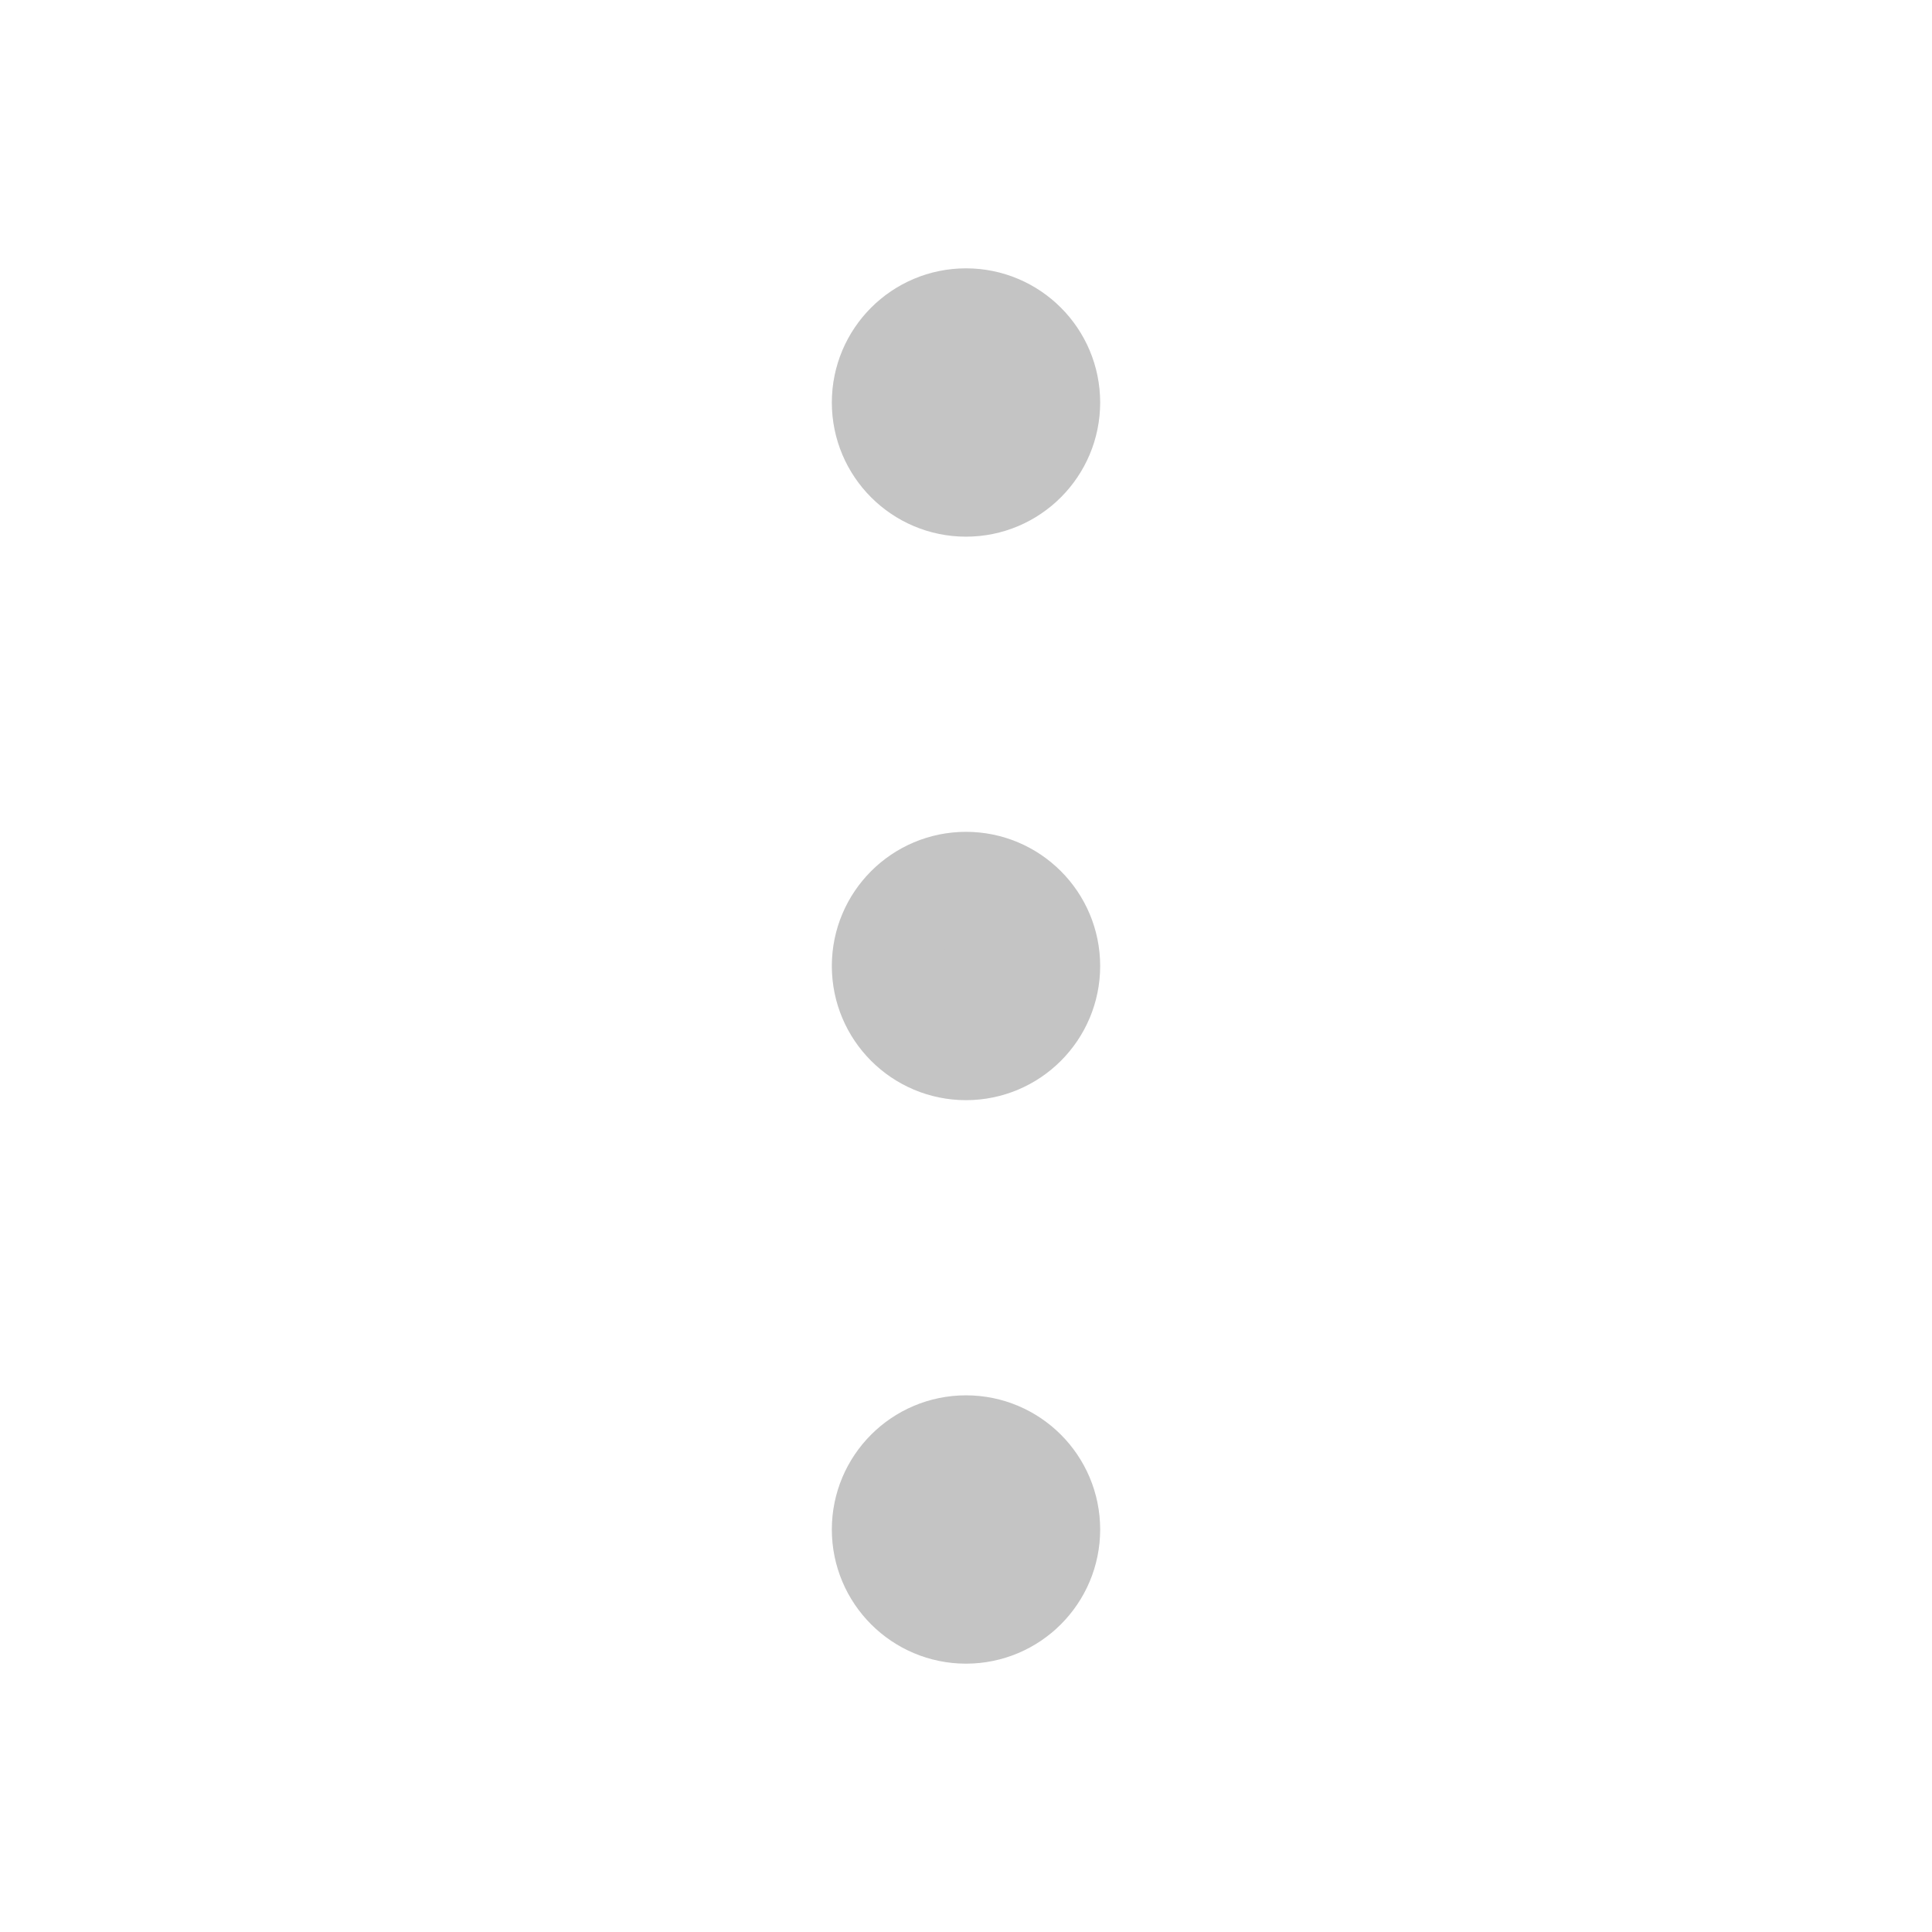
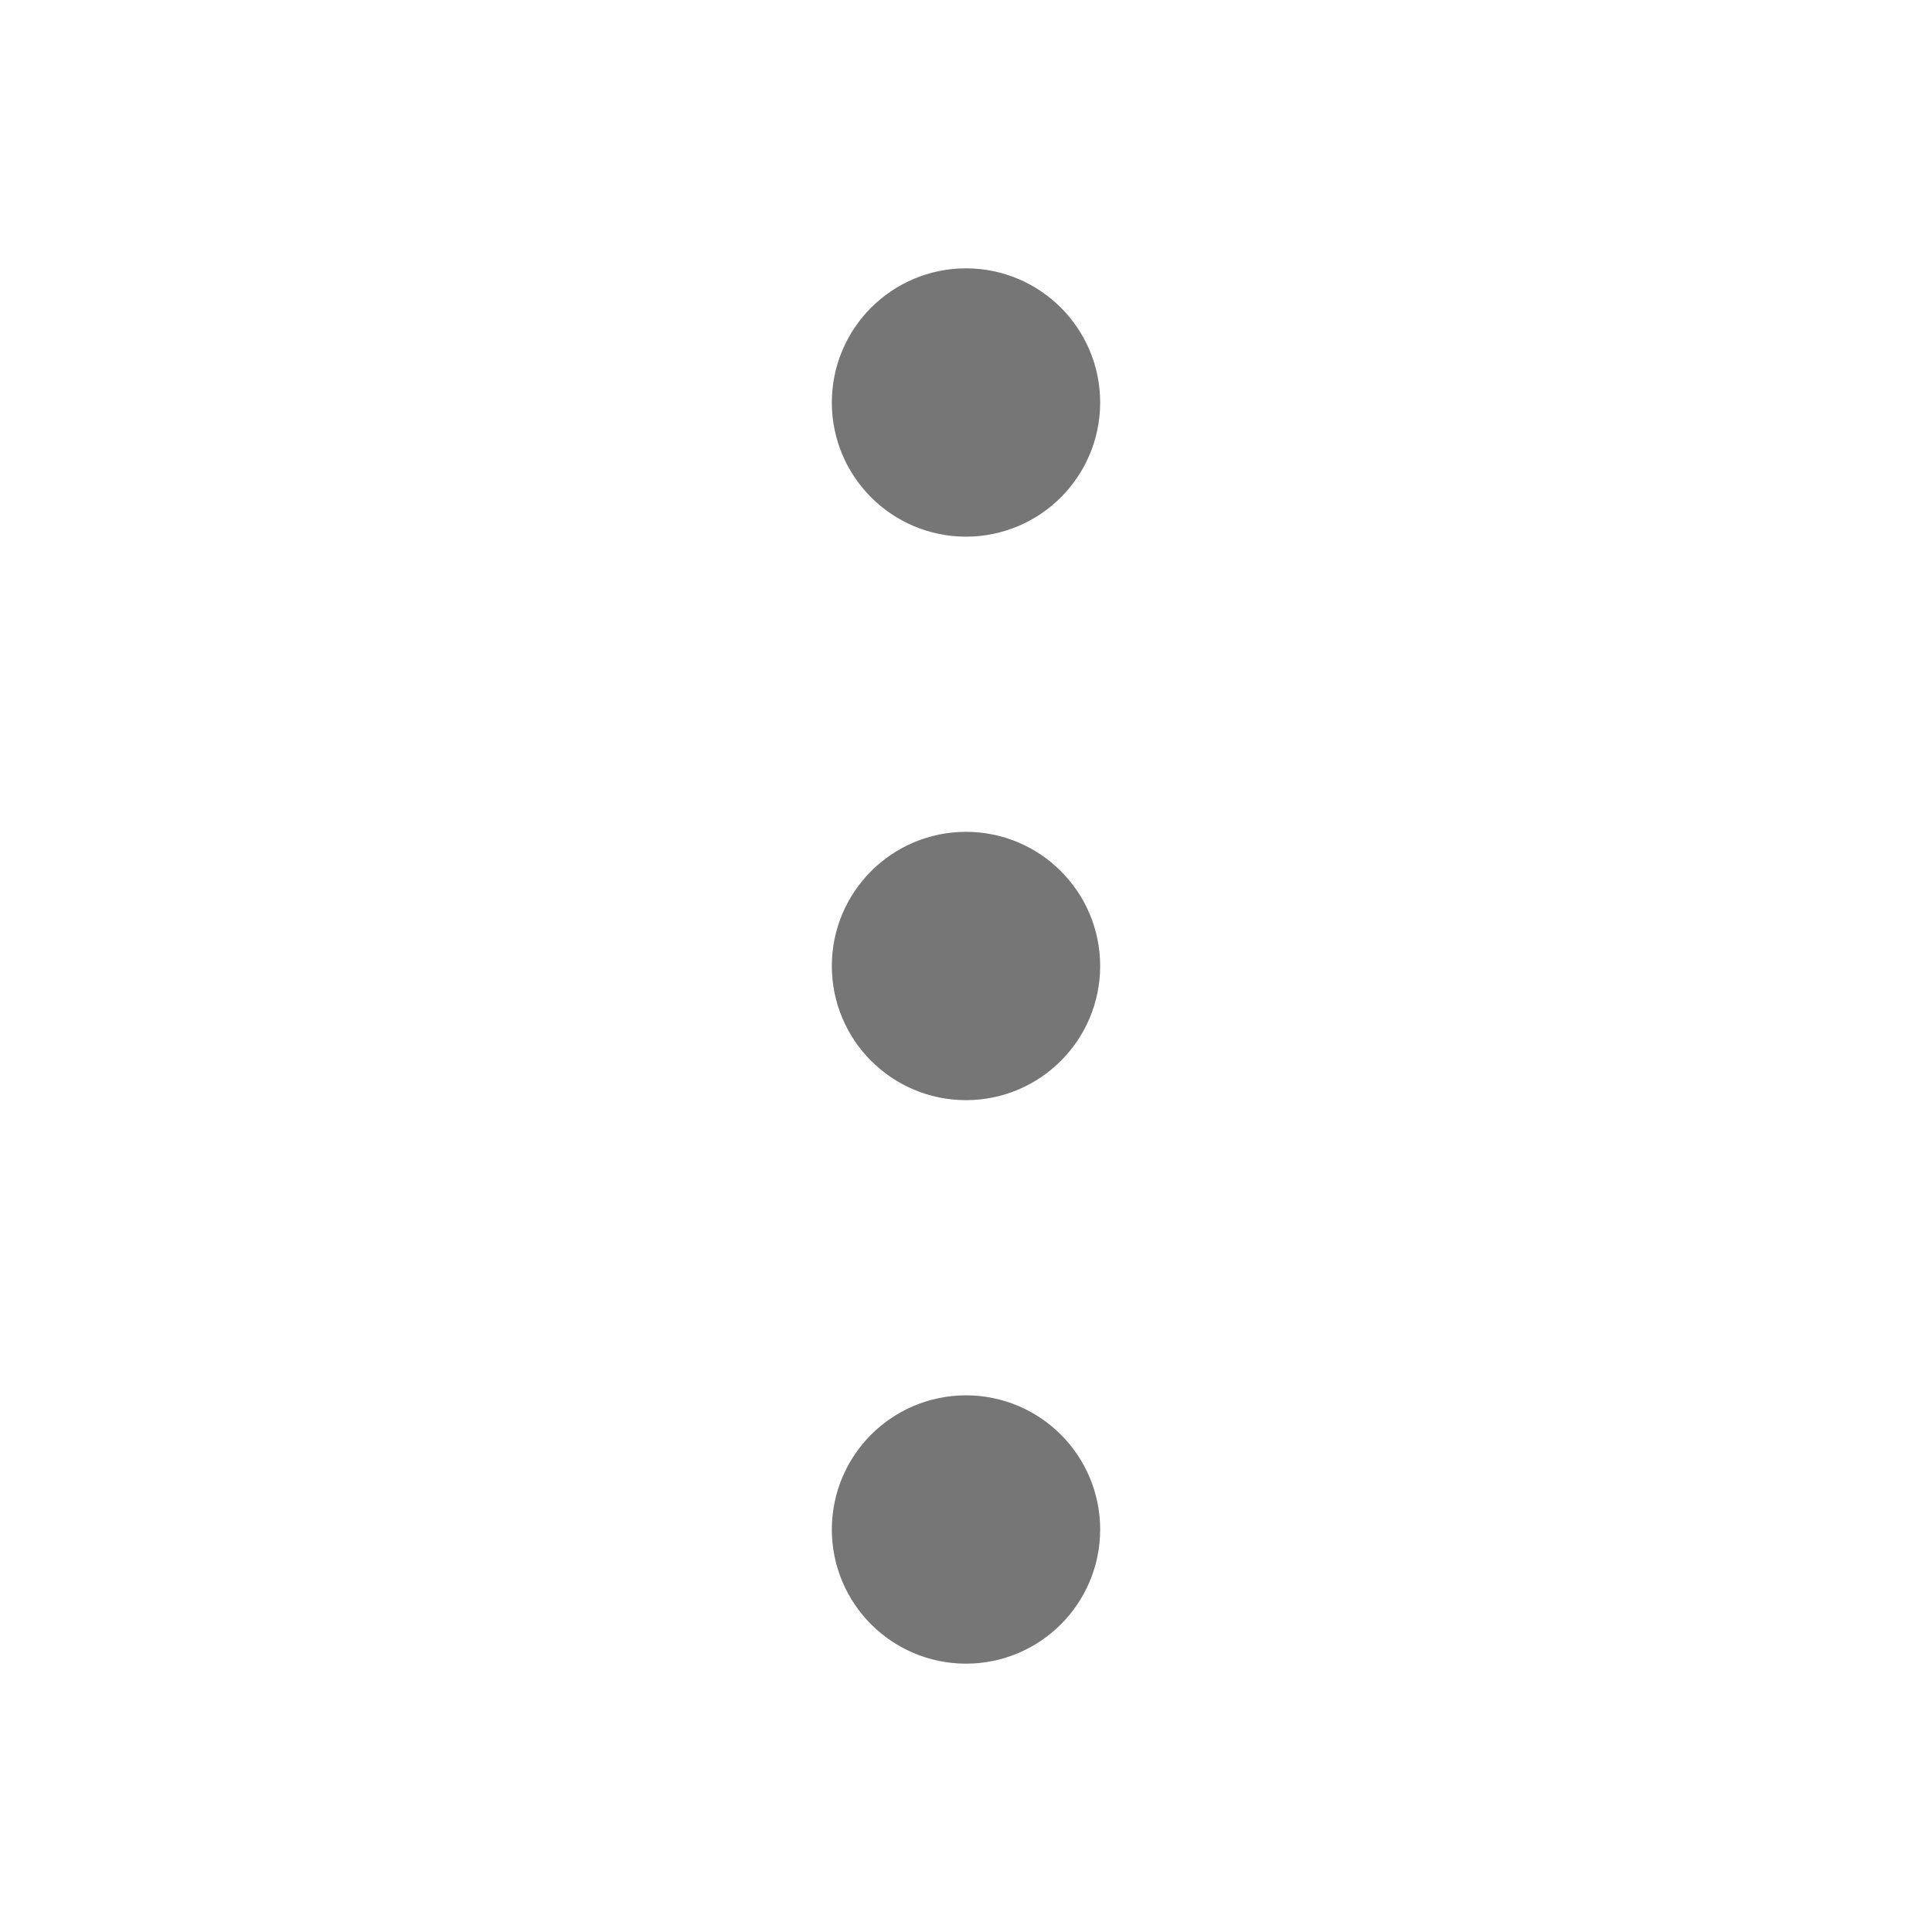
<svg xmlns="http://www.w3.org/2000/svg" width="18" height="18" viewBox="0 0 18 18" fill="none">
  <g id="s-icon-more-vertical">
-     <path id="Vector" d="M9 9.75C9.414 9.75 9.75 9.414 9.75 9C9.75 8.586 9.414 8.25 9 8.25C8.586 8.25 8.25 8.586 8.25 9C8.25 9.414 8.586 9.75 9 9.75Z" fill="#C4C4C4" stroke="#C4C4C4" stroke-linecap="round" stroke-linejoin="round" />
-     <path id="Vector_2" d="M9 4.5C9.414 4.5 9.75 4.164 9.75 3.75C9.75 3.336 9.414 3 9 3C8.586 3 8.25 3.336 8.25 3.75C8.25 4.164 8.586 4.5 9 4.5Z" fill="#C4C4C4" stroke="#C4C4C4" stroke-linecap="round" stroke-linejoin="round" />
-     <path id="Vector_3" d="M9 15C9.414 15 9.75 14.664 9.75 14.25C9.75 13.836 9.414 13.5 9 13.5C8.586 13.5 8.25 13.836 8.25 14.25C8.25 14.664 8.586 15 9 15Z" fill="#C4C4C4" stroke="#C4C4C4" stroke-linecap="round" stroke-linejoin="round" />
+     <path id="Vector" d="M9 9.75C9.414 9.75 9.75 9.414 9.75 9C9.75 8.586 9.414 8.25 9 8.25C8.586 8.25 8.25 8.586 8.25 9C8.25 9.414 8.586 9.75 9 9.75Z" fill="#767676" stroke="#767676" stroke-linecap="round" stroke-linejoin="round" />
+     <path id="Vector_2" d="M9 4.5C9.414 4.5 9.75 4.164 9.75 3.75C9.75 3.336 9.414 3 9 3C8.586 3 8.25 3.336 8.25 3.75C8.25 4.164 8.586 4.5 9 4.5Z" fill="#767676" stroke="#767676" stroke-linecap="round" stroke-linejoin="round" />
+     <path id="Vector_3" d="M9 15C9.414 15 9.75 14.664 9.75 14.25C9.75 13.836 9.414 13.5 9 13.5C8.586 13.5 8.25 13.836 8.25 14.25C8.25 14.664 8.586 15 9 15Z" fill="#767676" stroke="#767676" stroke-linecap="round" stroke-linejoin="round" />
  </g>
</svg>
